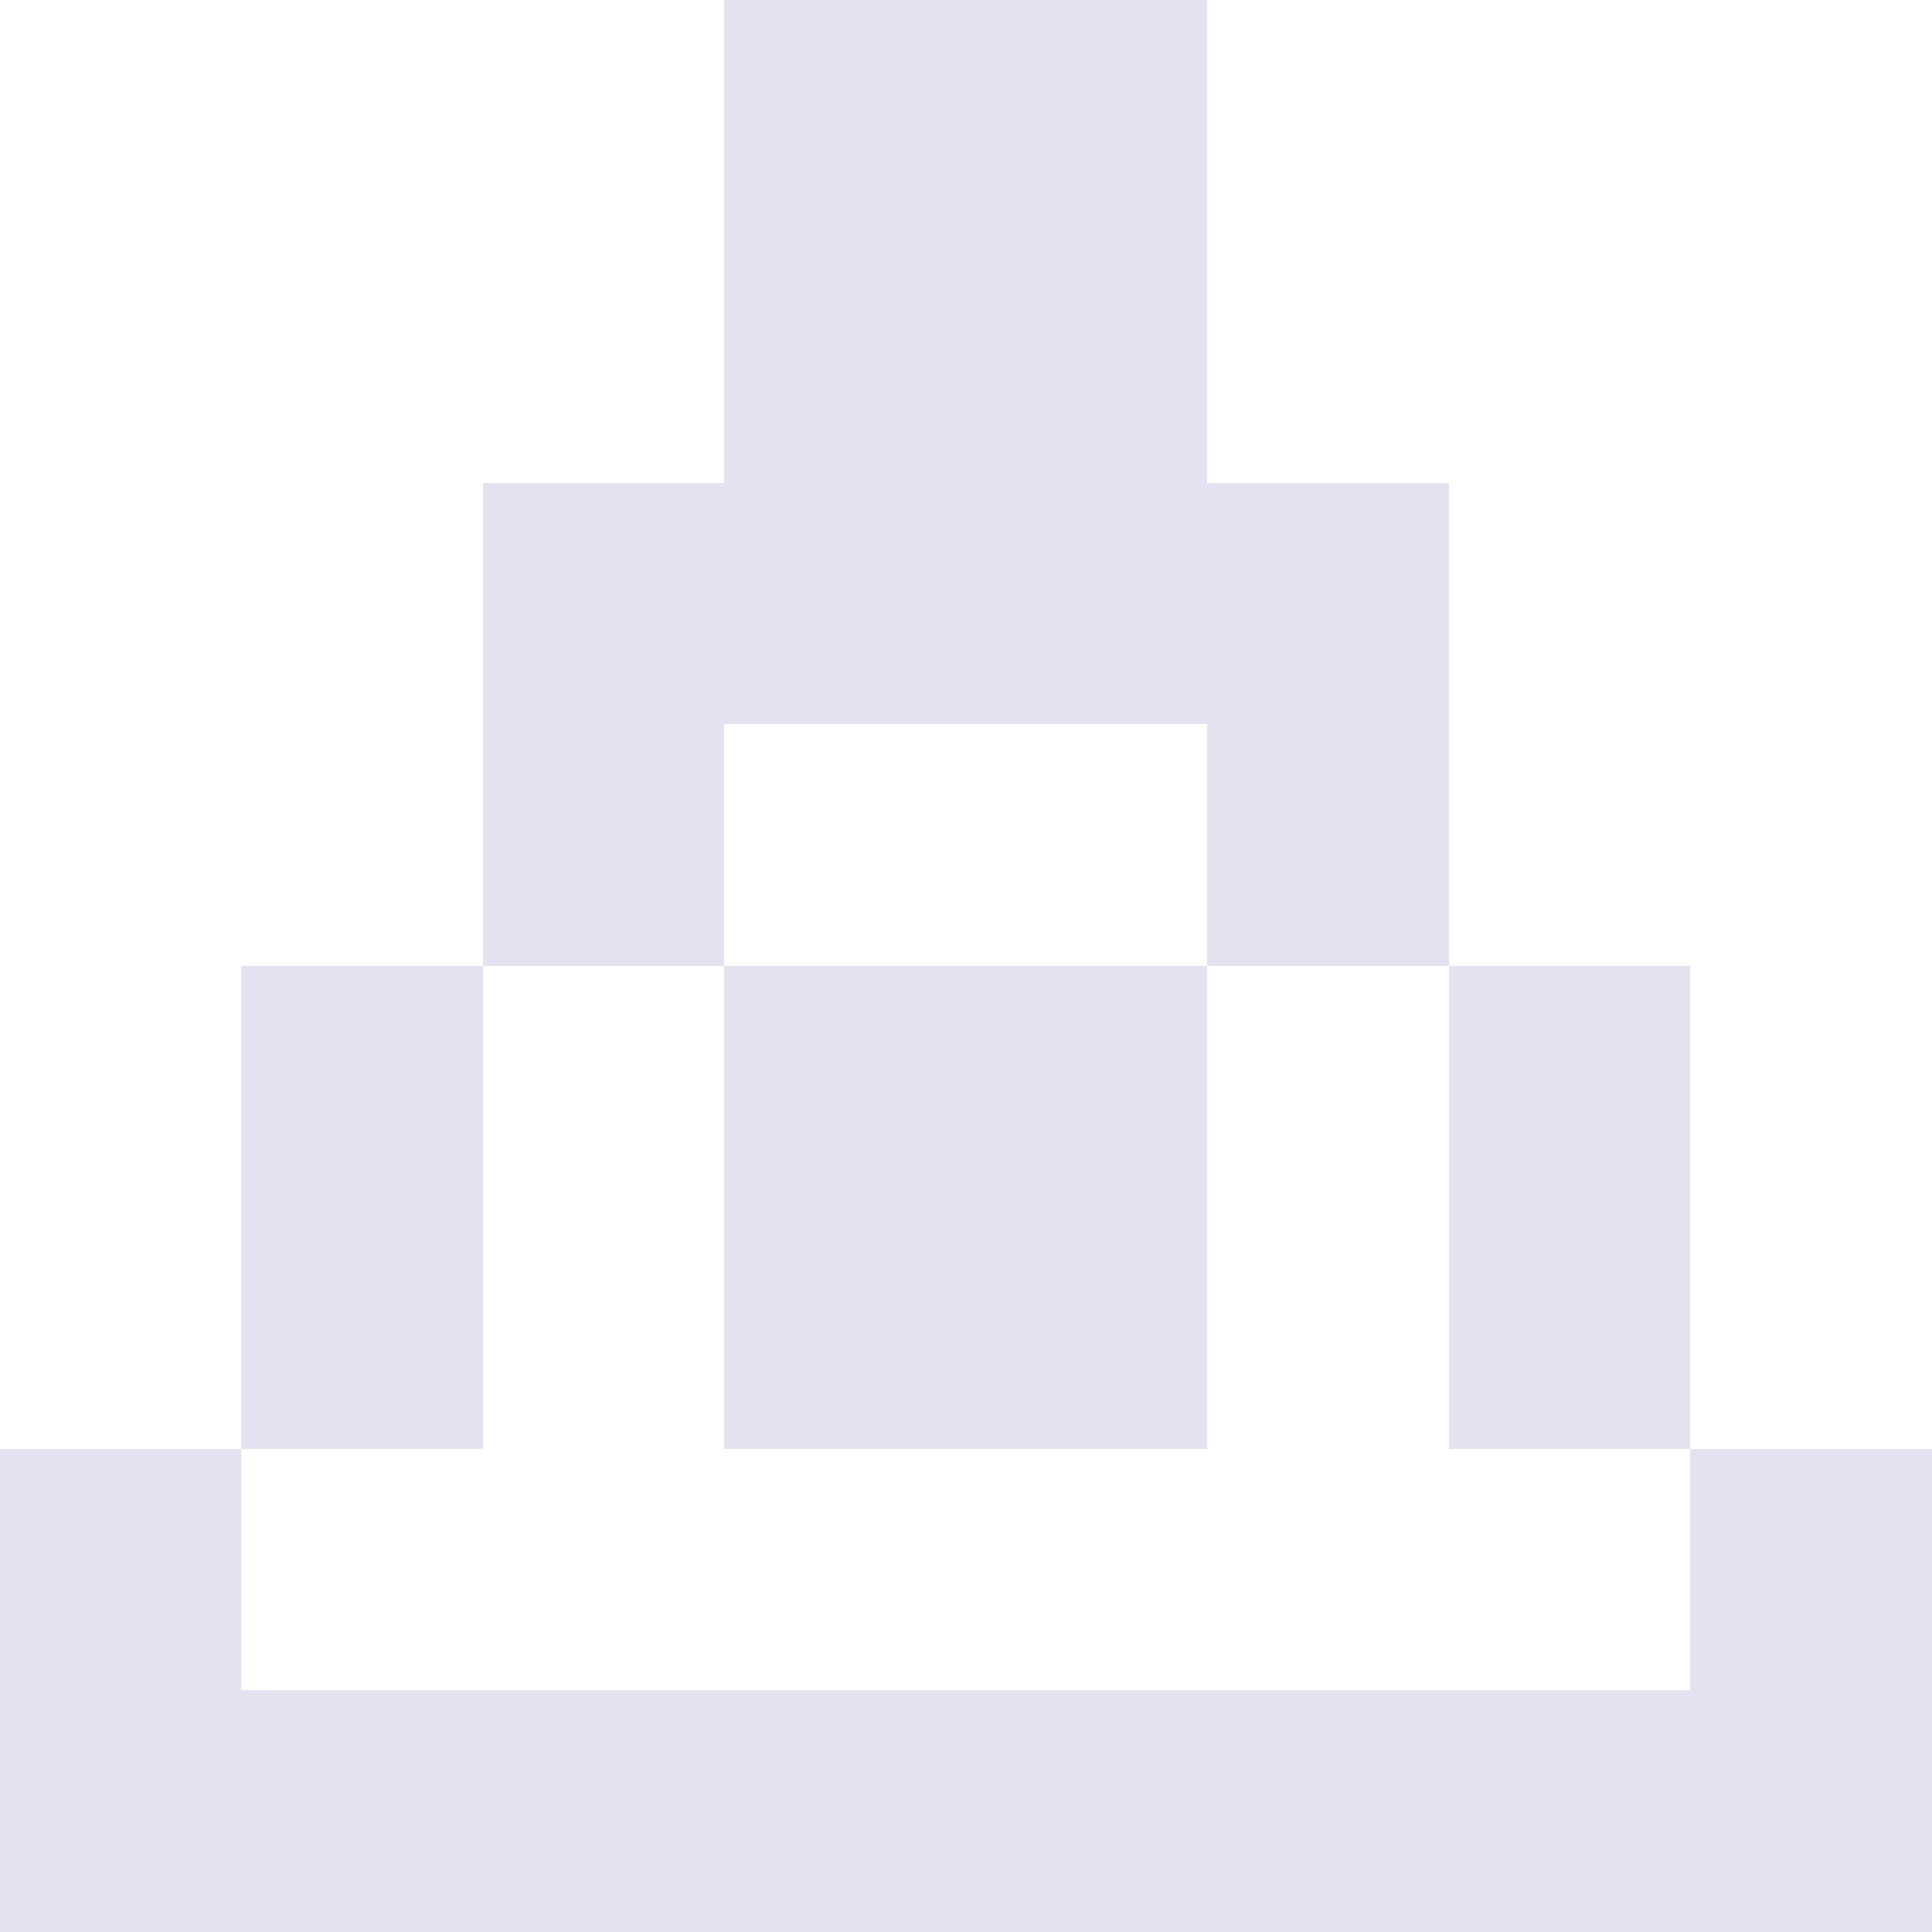
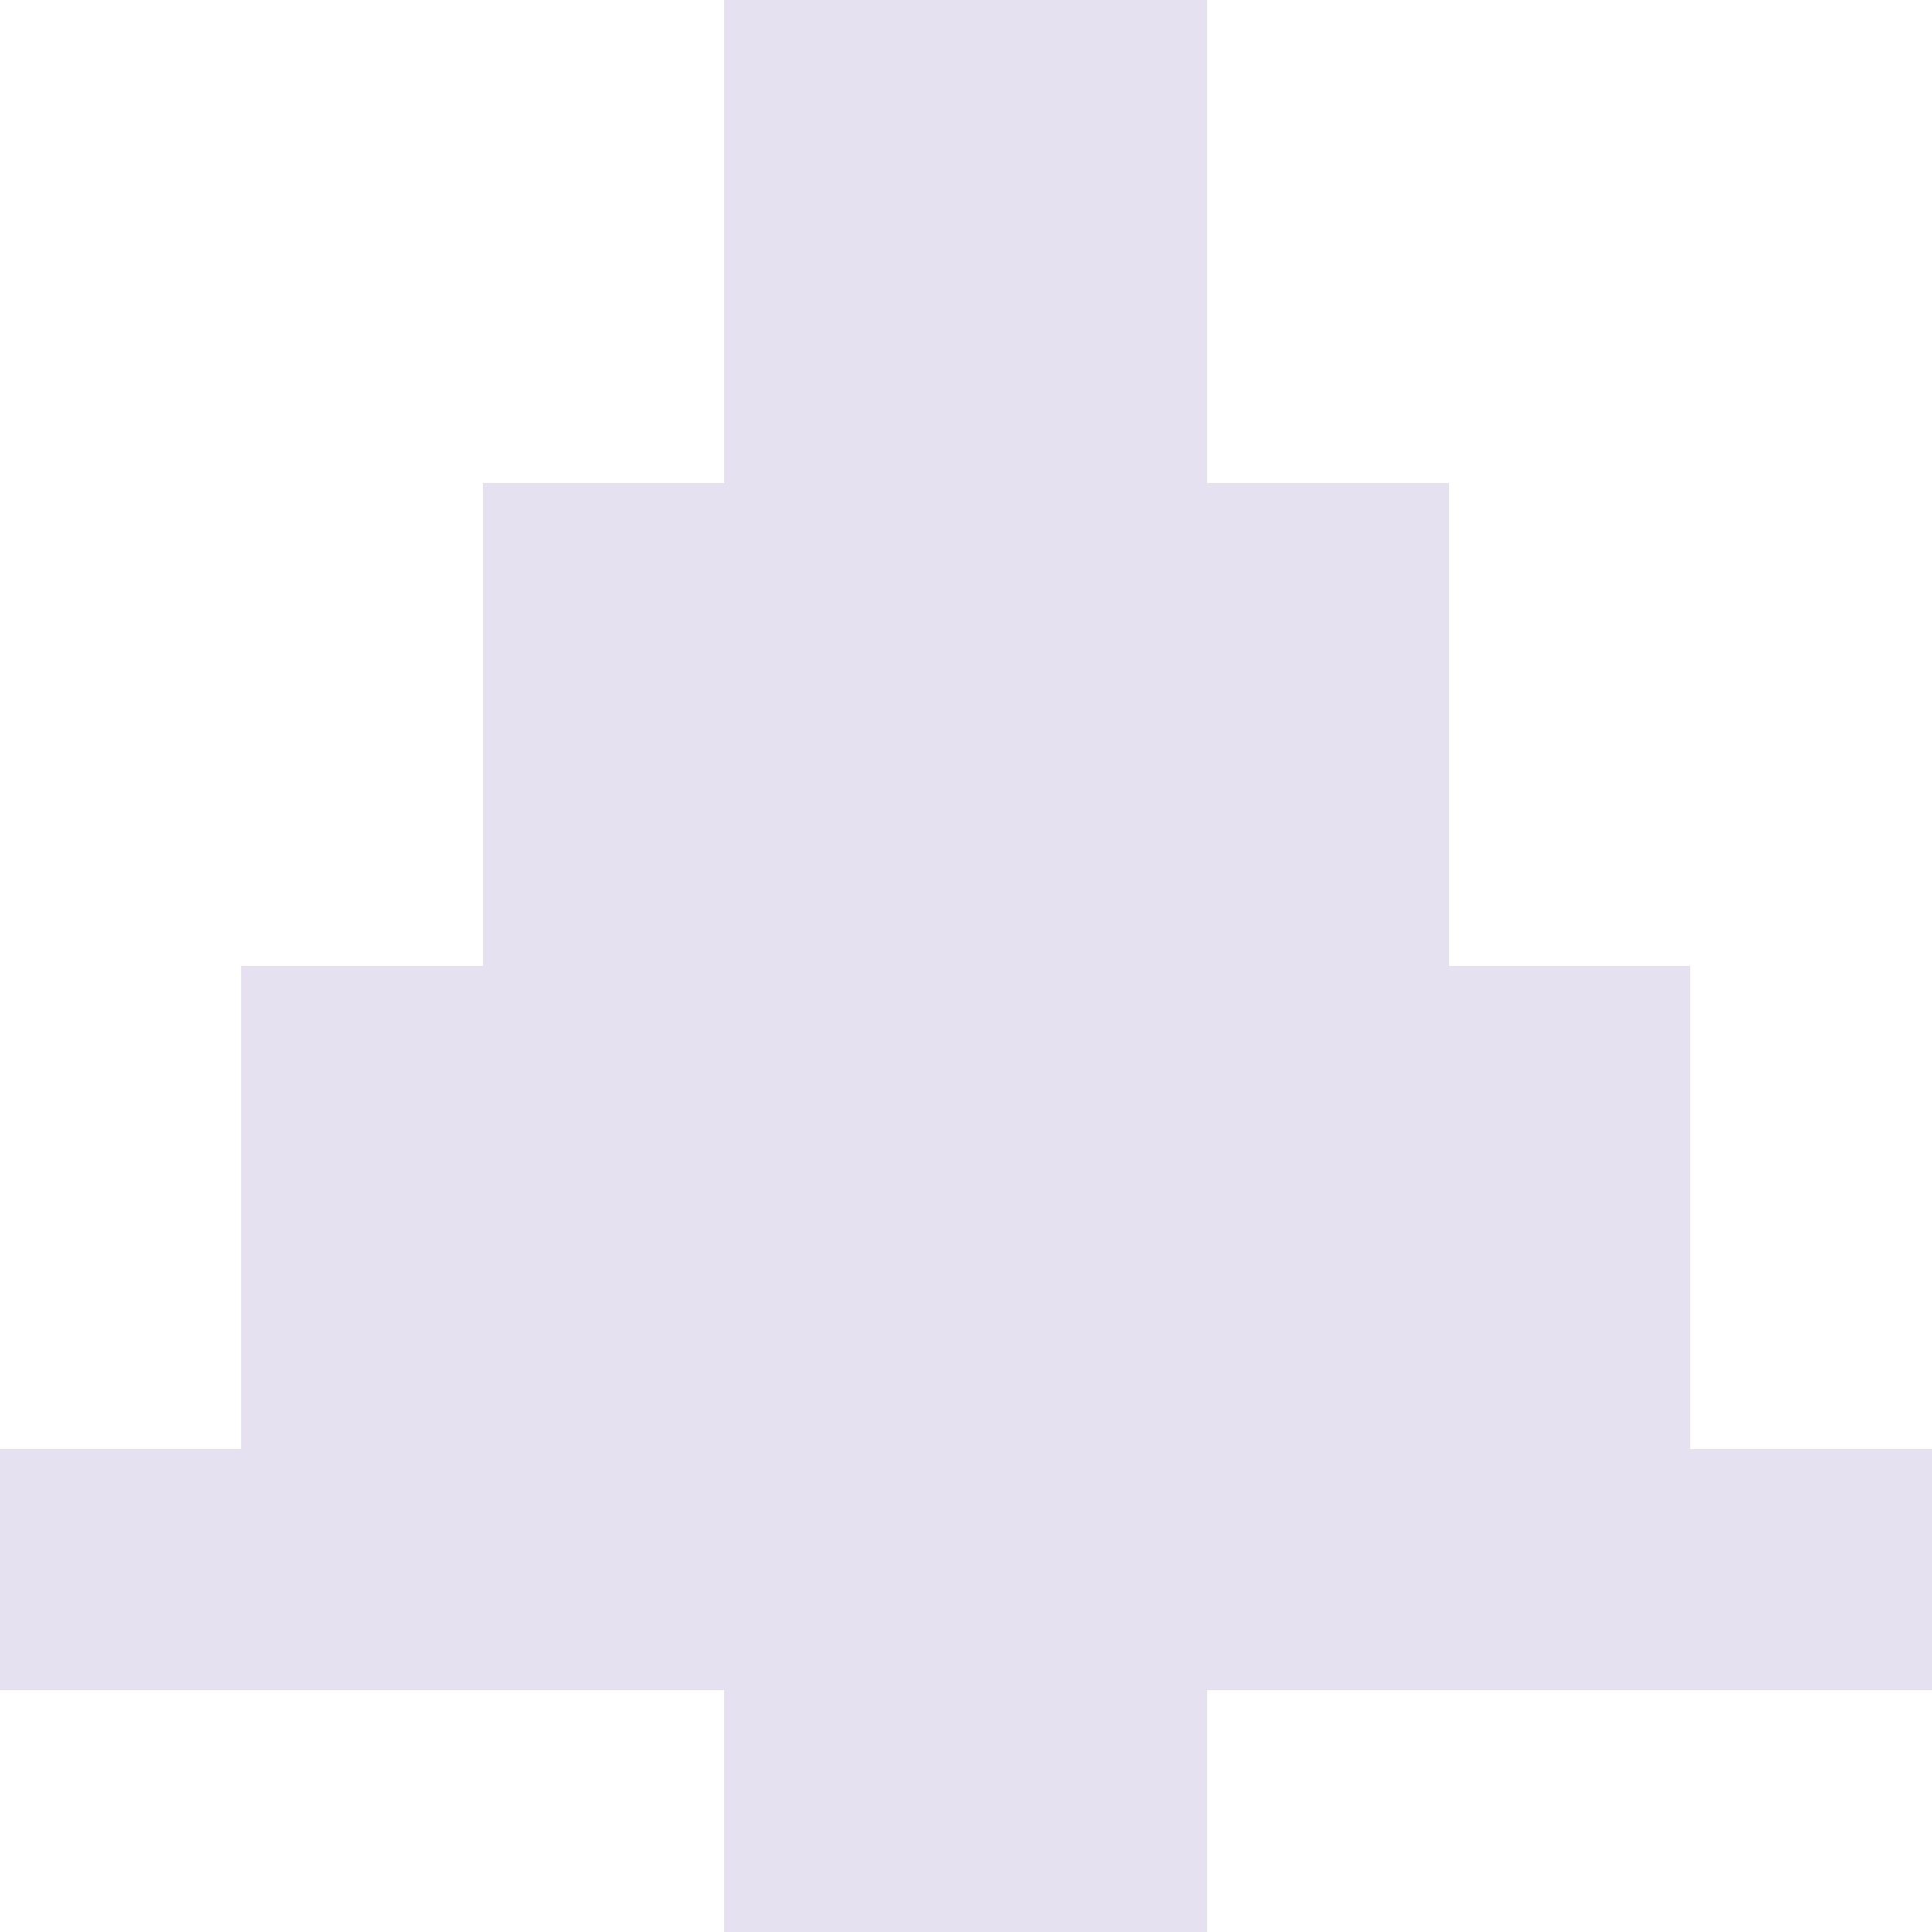
<svg xmlns="http://www.w3.org/2000/svg" viewBox="0 0 24 24" width="24" height="24" shape-rendering="crispEdges" role="img">
  <rect x="9" y="0" width="6" height="3" fill="#E6E1F0" />
  <rect x="9" y="3" width="6" height="3" fill="#E6E1F0" />
  <rect x="6" y="6" width="12" height="3" fill="#E6E1F0" />
-   <rect x="6" y="9" width="3" height="3" fill="#E6E1F0" />
-   <rect x="15" y="9" width="3" height="3" fill="#E6E1F0" />
-   <rect x="3" y="12" width="3" height="3" fill="#E6E1F0" />
-   <rect x="9" y="12" width="6" height="3" fill="#E6E1F0" />
-   <rect x="18" y="12" width="3" height="3" fill="#E6E1F0" />
-   <rect x="3" y="15" width="3" height="3" fill="#E6E1F0" />
-   <rect x="9" y="15" width="6" height="3" fill="#E6E1F0" />
-   <rect x="18" y="15" width="3" height="3" fill="#E6E1F0" />
-   <rect x="0" y="18" width="3" height="3" fill="#E6E1F0" />
-   <rect x="21" y="18" width="3" height="3" fill="#E6E1F0" />
-   <rect x="0" y="21" width="24" height="3" fill="#E6E1F0" />
+   <rect x="6" y="9" width="12" height="3" fill="#E6E1F0" />
+   <rect x="3" y="12" width="18" height="3" fill="#E6E1F0" />
+   <rect x="3" y="15" width="18" height="3" fill="#E6E1F0" />
+   <rect x="0" y="18" width="24" height="3" fill="#E6E1F0" />
+   <rect x="9" y="21" width="6" height="3" fill="#E6E1F0" />
</svg>
